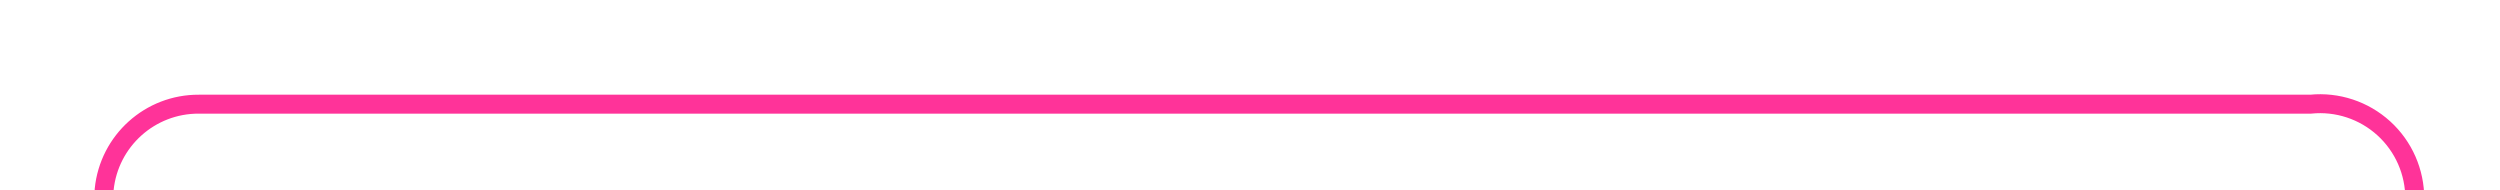
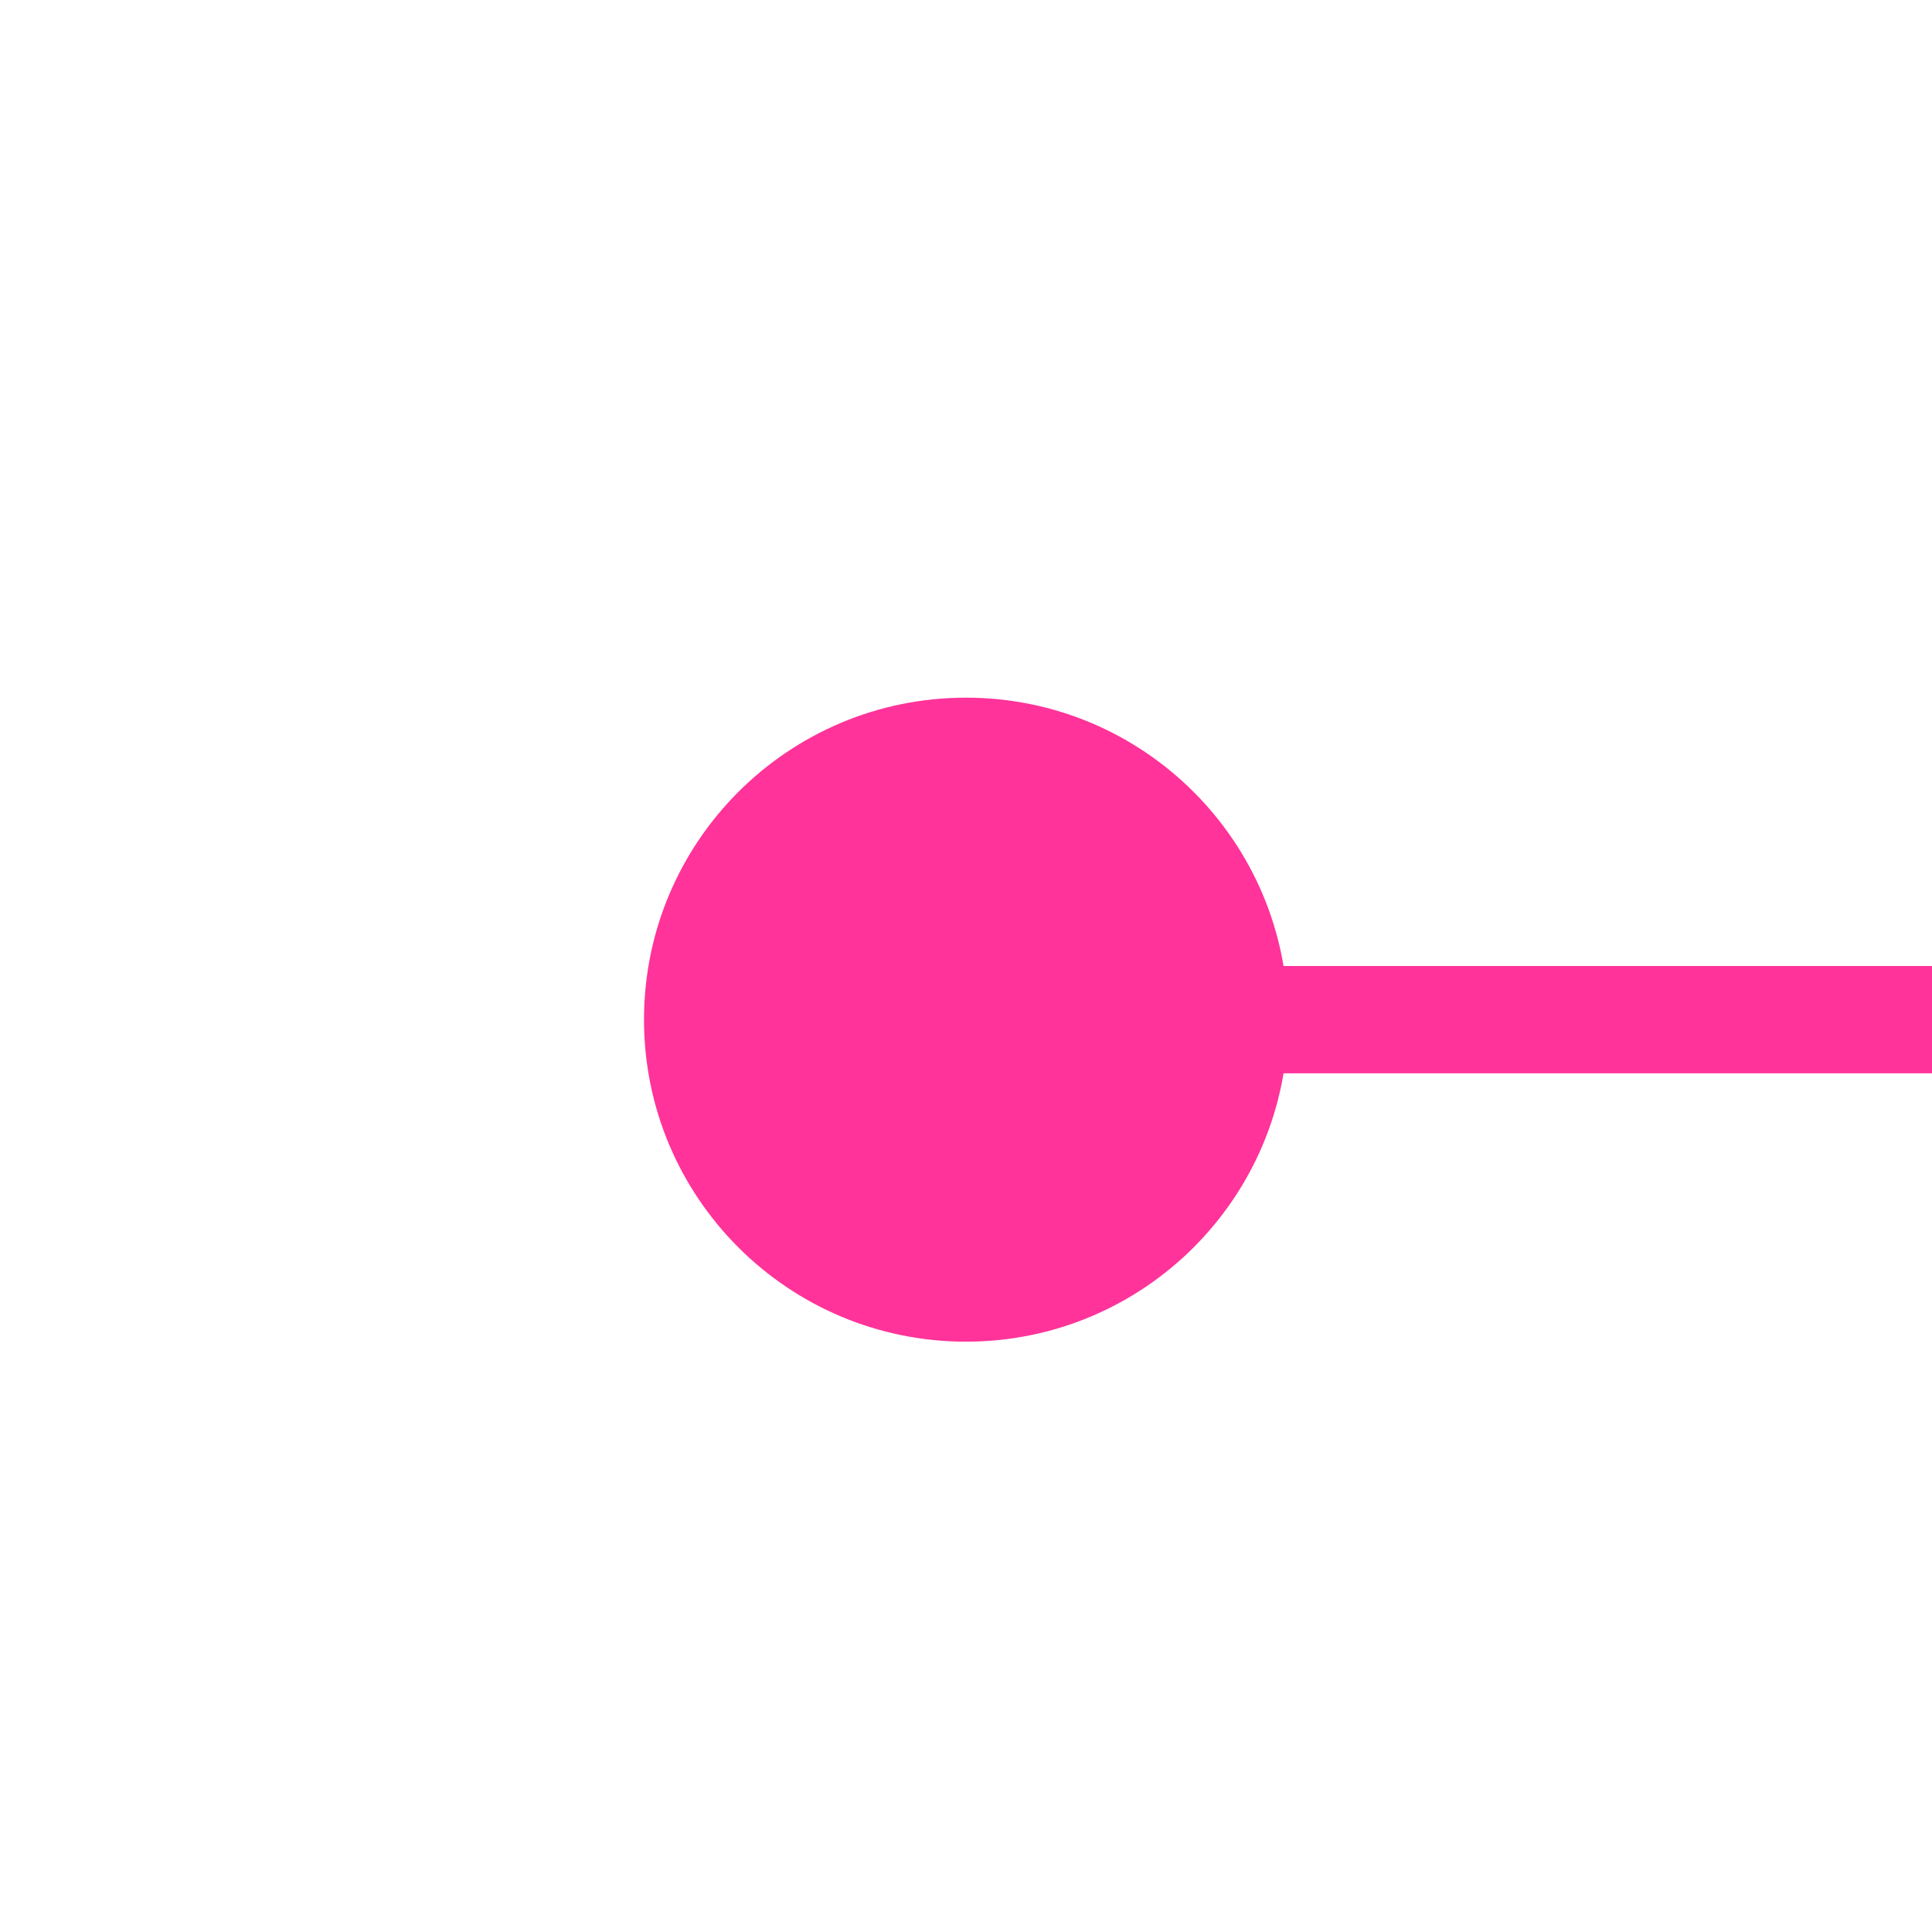
- <svg xmlns="http://www.w3.org/2000/svg" version="1.1" width="132px" height="10px" preserveAspectRatio="xMinYMid meet" viewBox="491 406  132 8">
-   <path d="M 487 430.5  L 491 430.5  A 5 5 0 0 0 496.5 425.5 L 496.5 415  A 5 5 0 0 1 501.5 410.5 L 613 410.5  A 5 5 0 0 1 618.5 415.5 L 618.5 420  " stroke-width="1" stroke="#ff3399" fill="none" />
-   <path d="M 489 427.5  A 3 3 0 0 0 486 430.5 A 3 3 0 0 0 489 433.5 A 3 3 0 0 0 492 430.5 A 3 3 0 0 0 489 427.5 Z " fill-rule="nonzero" fill="#ff3399" stroke="none" />
+ <svg xmlns="http://www.w3.org/2000/svg" version="1.1" width="18px" height="18px" preserveAspectRatio="xMinYMid meet" viewBox="483 250  18 16">
+   <path d="M 490 258.5  L 607.5 258.5  A 3.5 3.5 0 0 1 611.5 262 L 611.5 265  " stroke-width="1" stroke="#ff3399" fill="none" />
+   <path d="M 492 255.5  A 3 3 0 0 0 489 258.5 A 3 3 0 0 0 492 261.5 A 3 3 0 0 0 495 258.5 A 3 3 0 0 0 492 255.5 Z " fill-rule="nonzero" fill="#ff3399" stroke="none" />
</svg>
